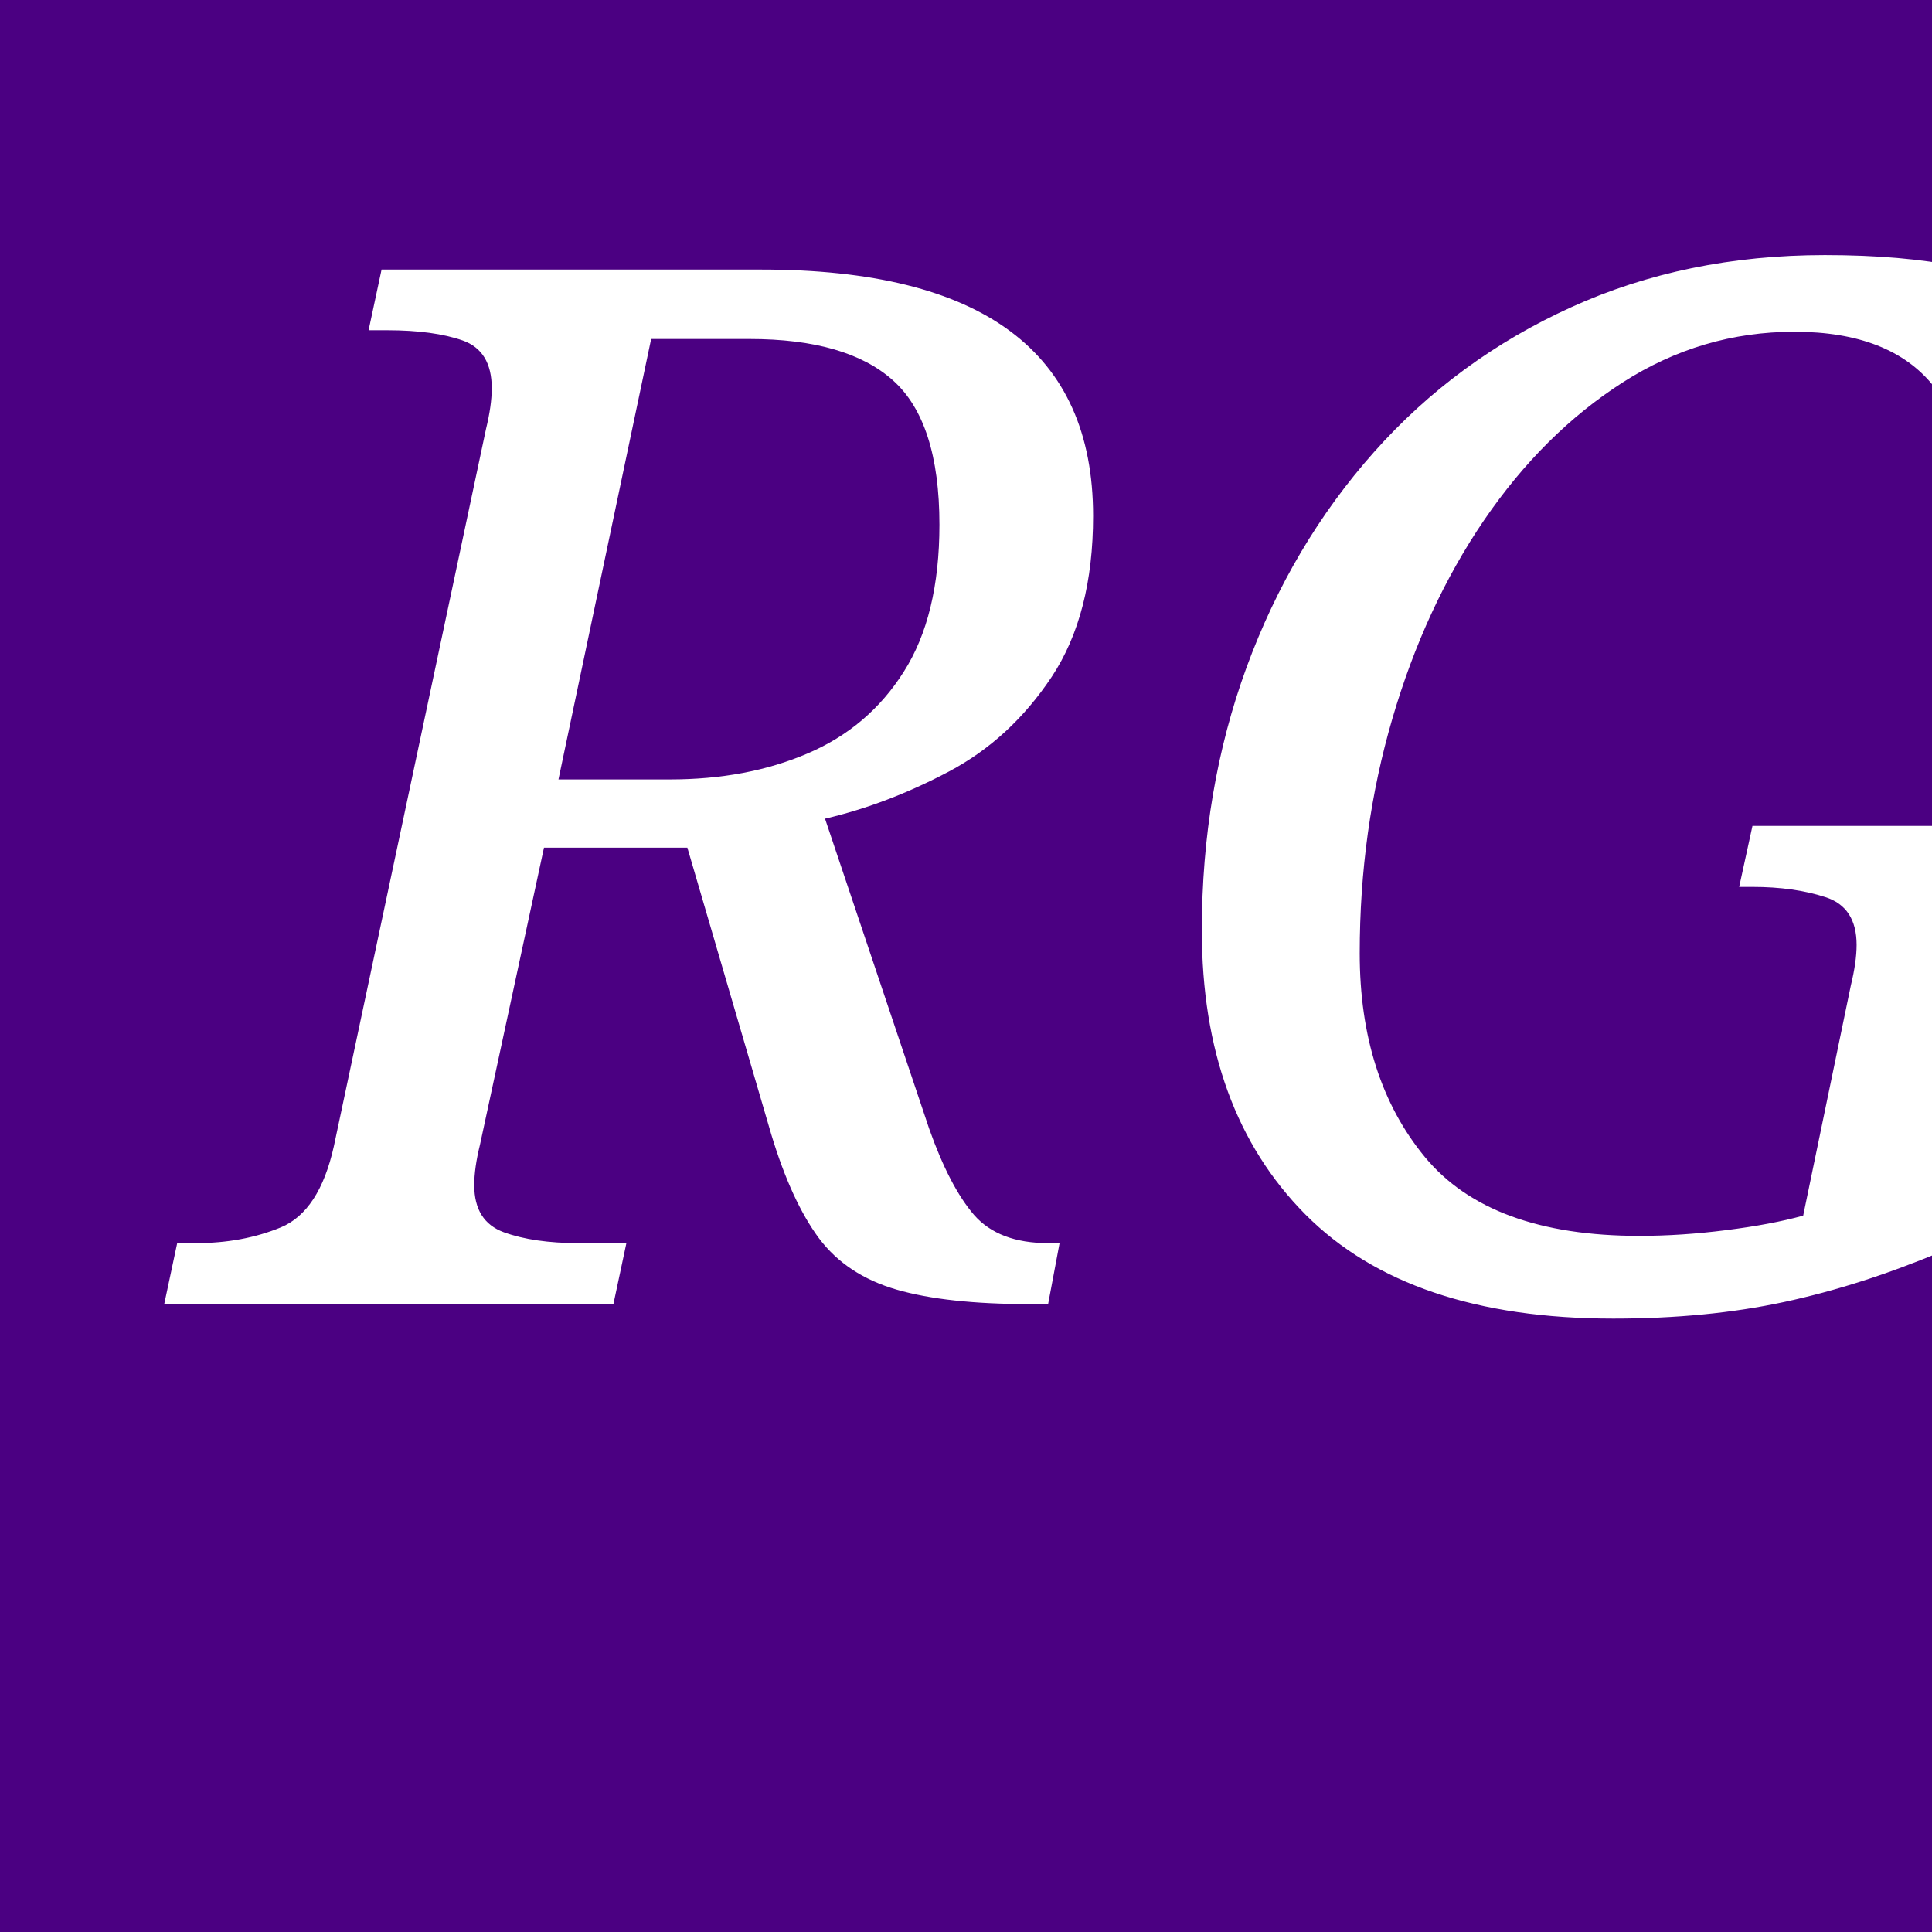
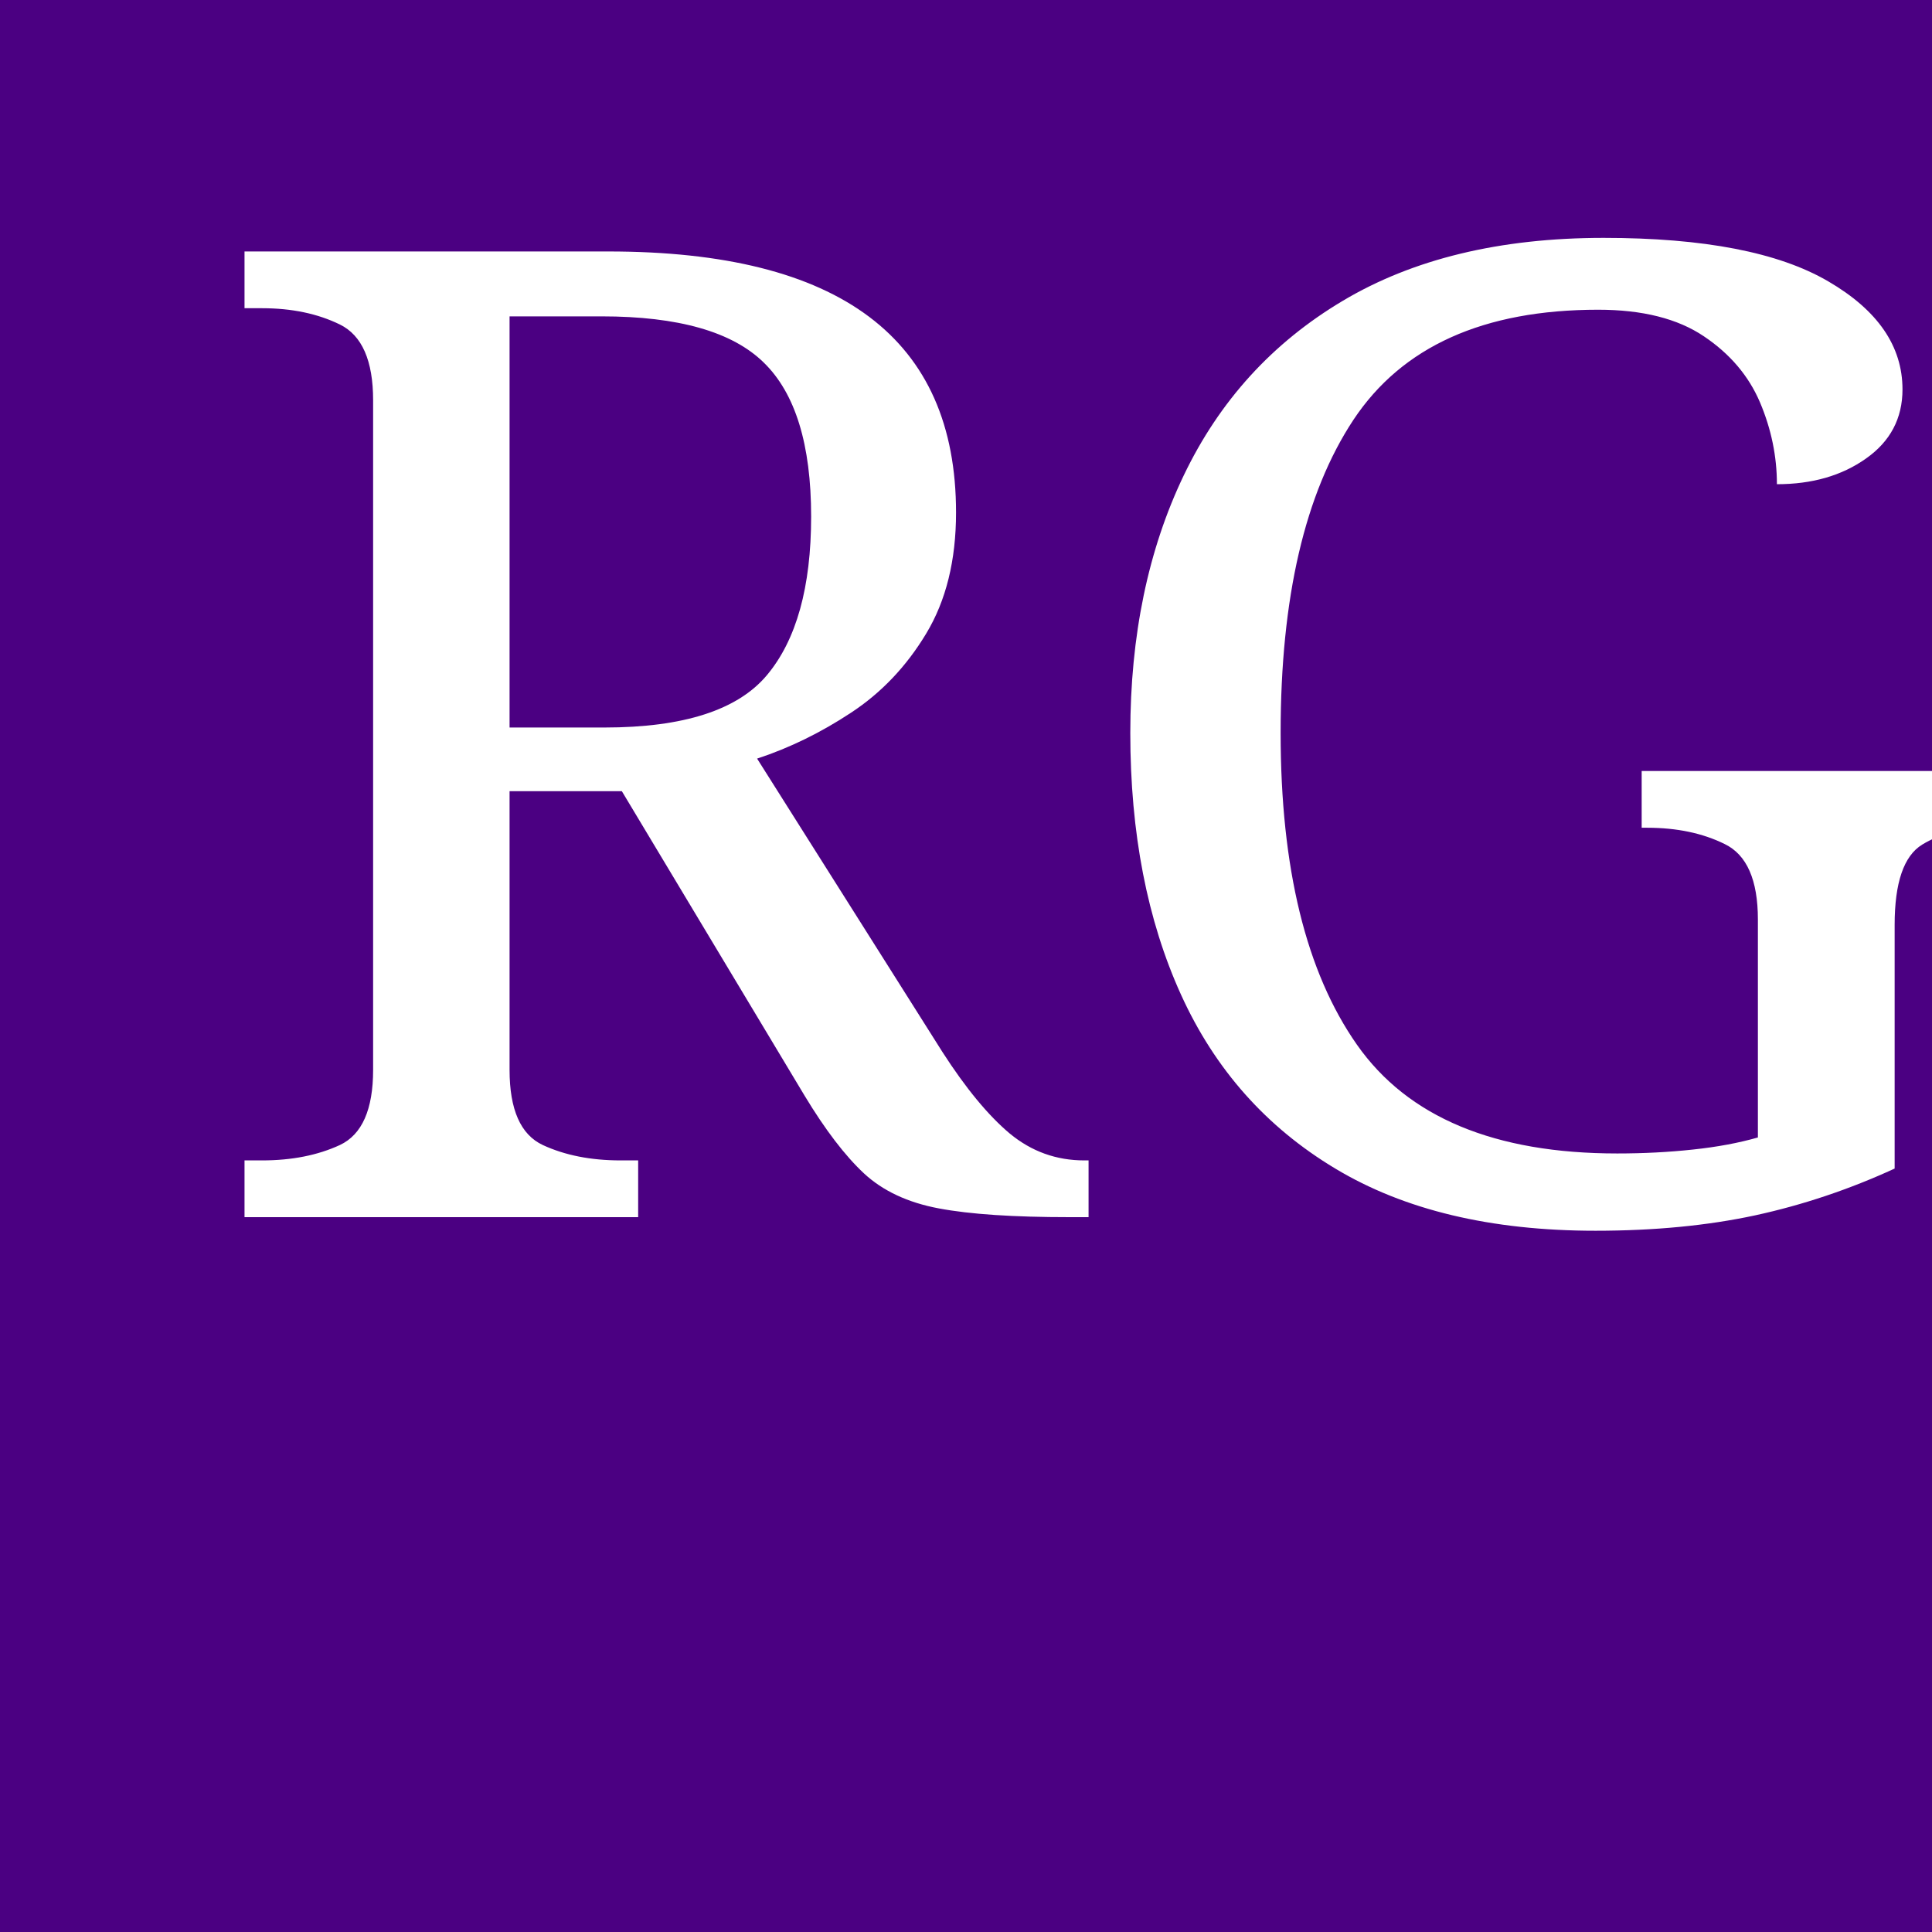
<svg xmlns="http://www.w3.org/2000/svg" viewBox="0 0 100 100">
  <rect width="100" height="100" fill="#4B0082" />
-   <text y=".9em" font-size="75" x="10" fill="white" font-family="serif" font-style="italic">RG</text>
+   <text y=".9em" font-size="70" x="10" fill="white" font-family="serif" font-style="bold">RG</text>
</svg>
